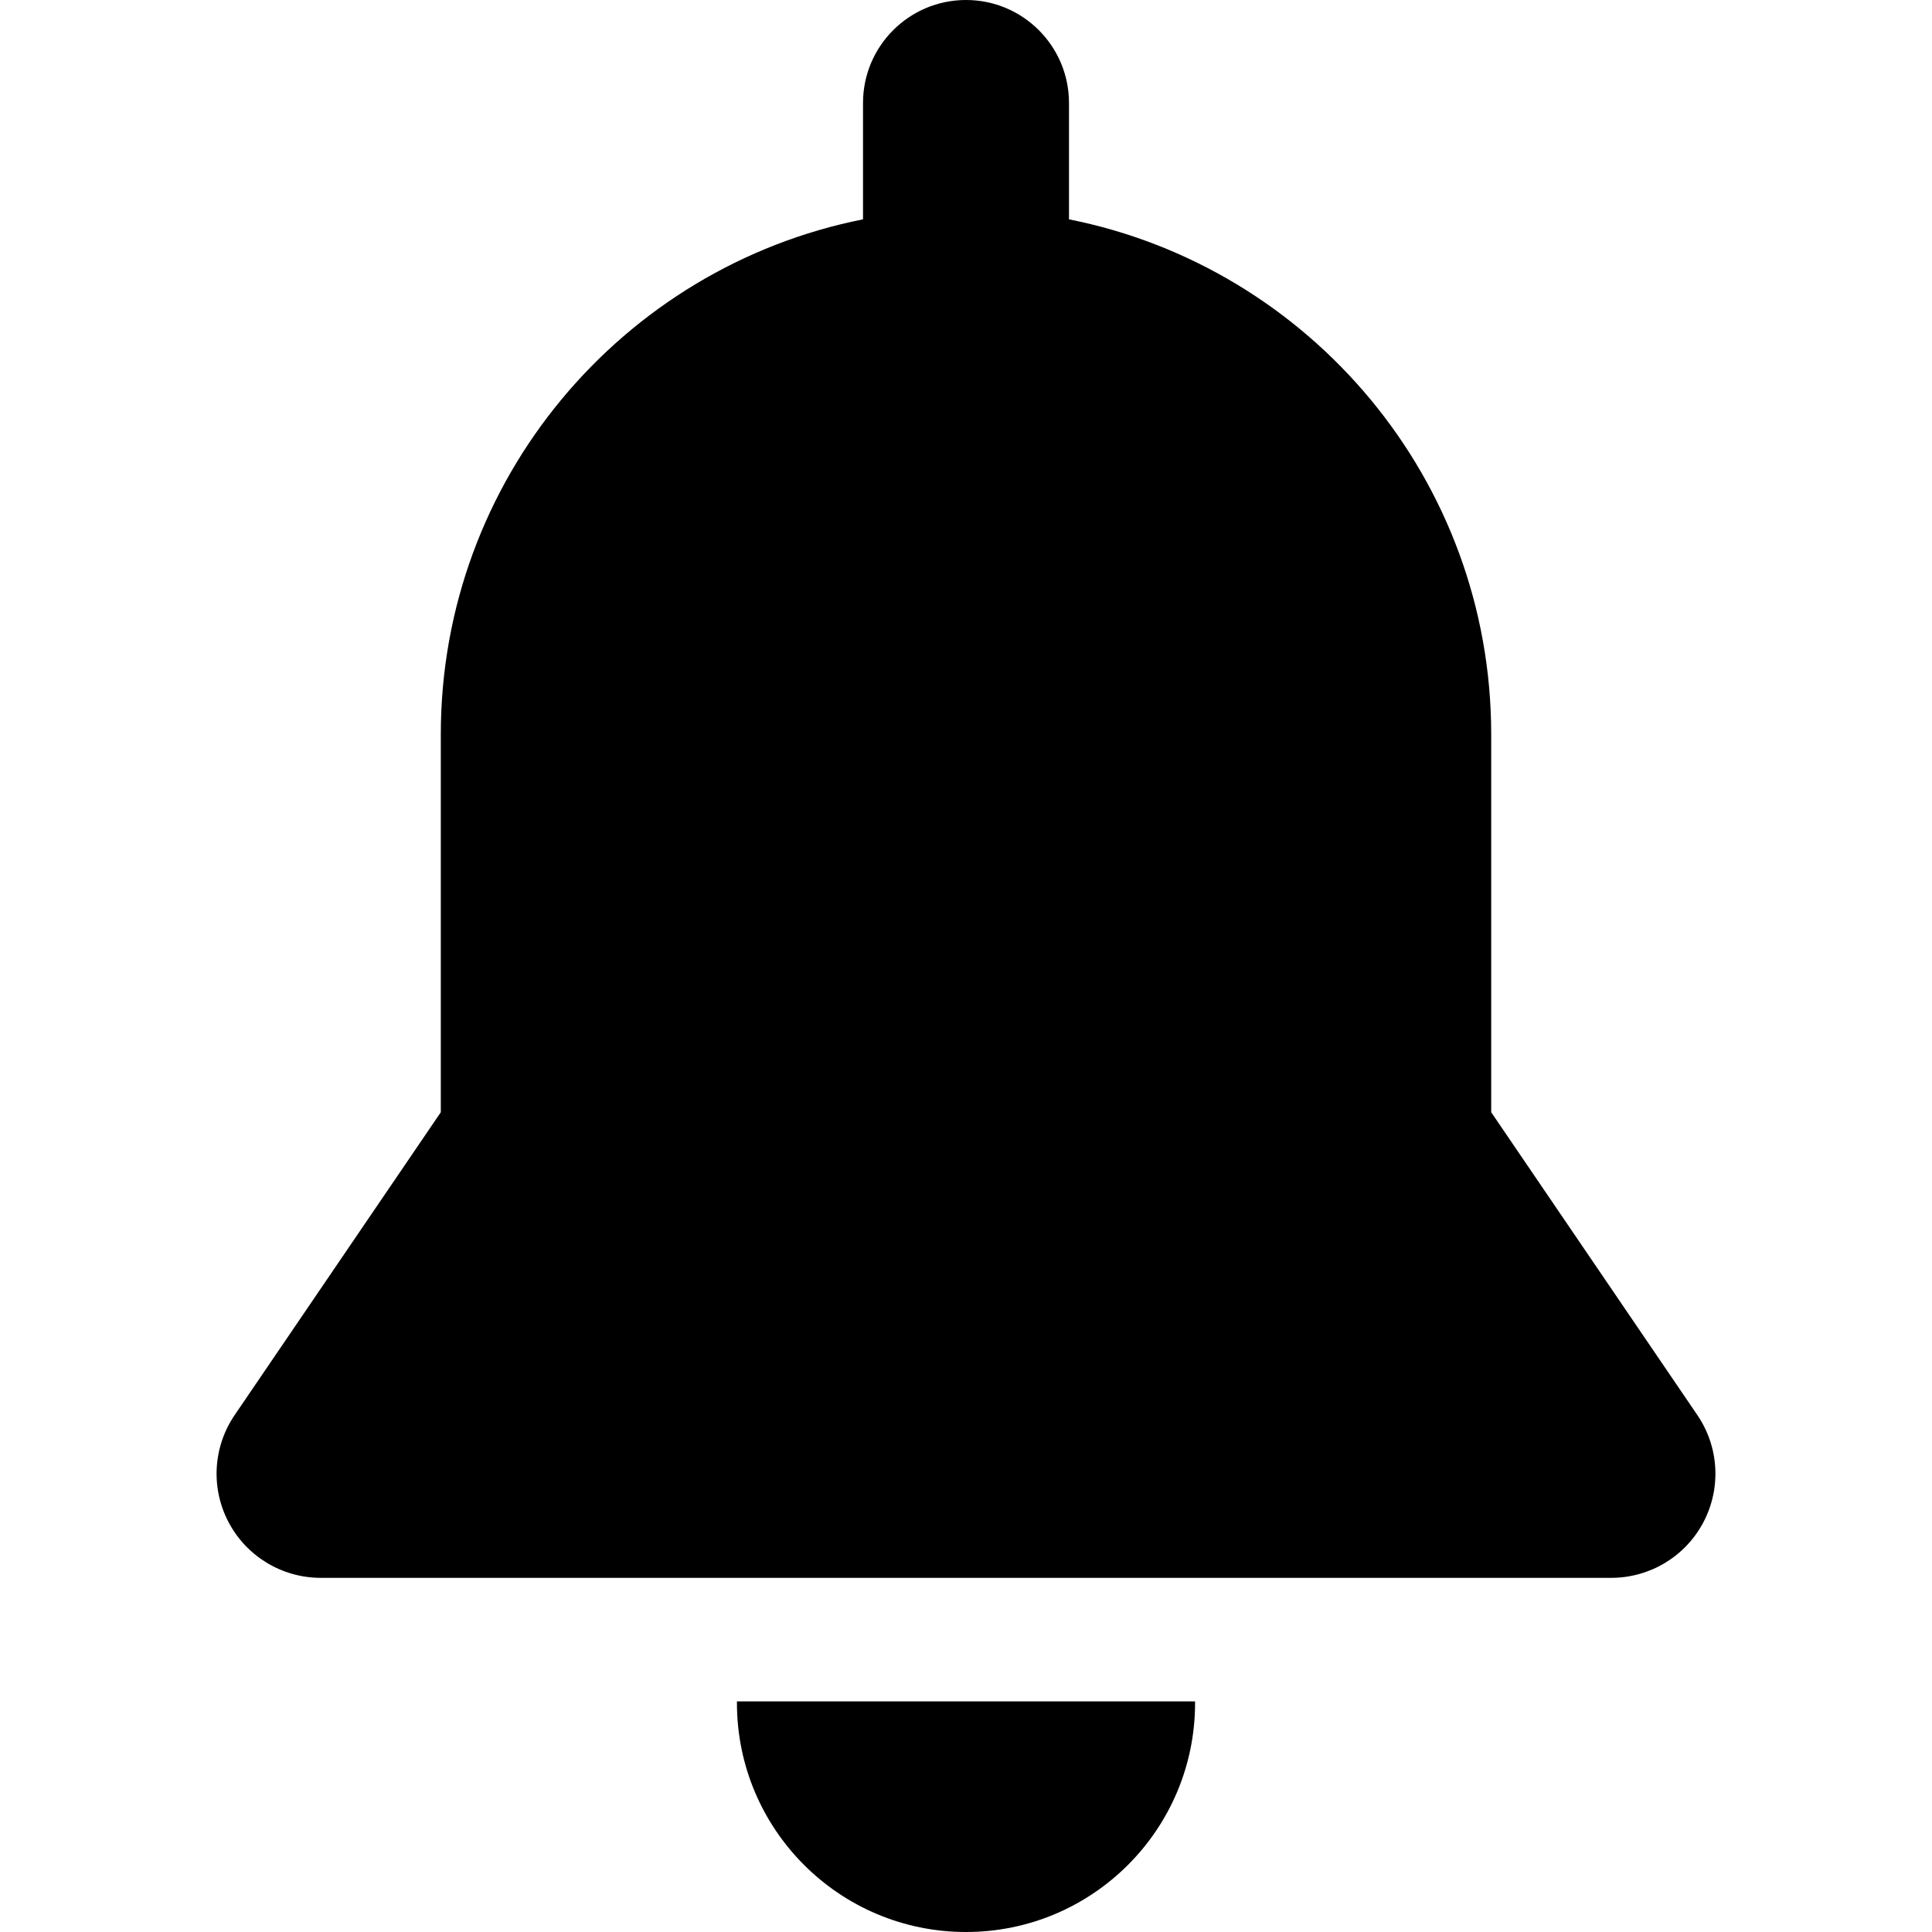
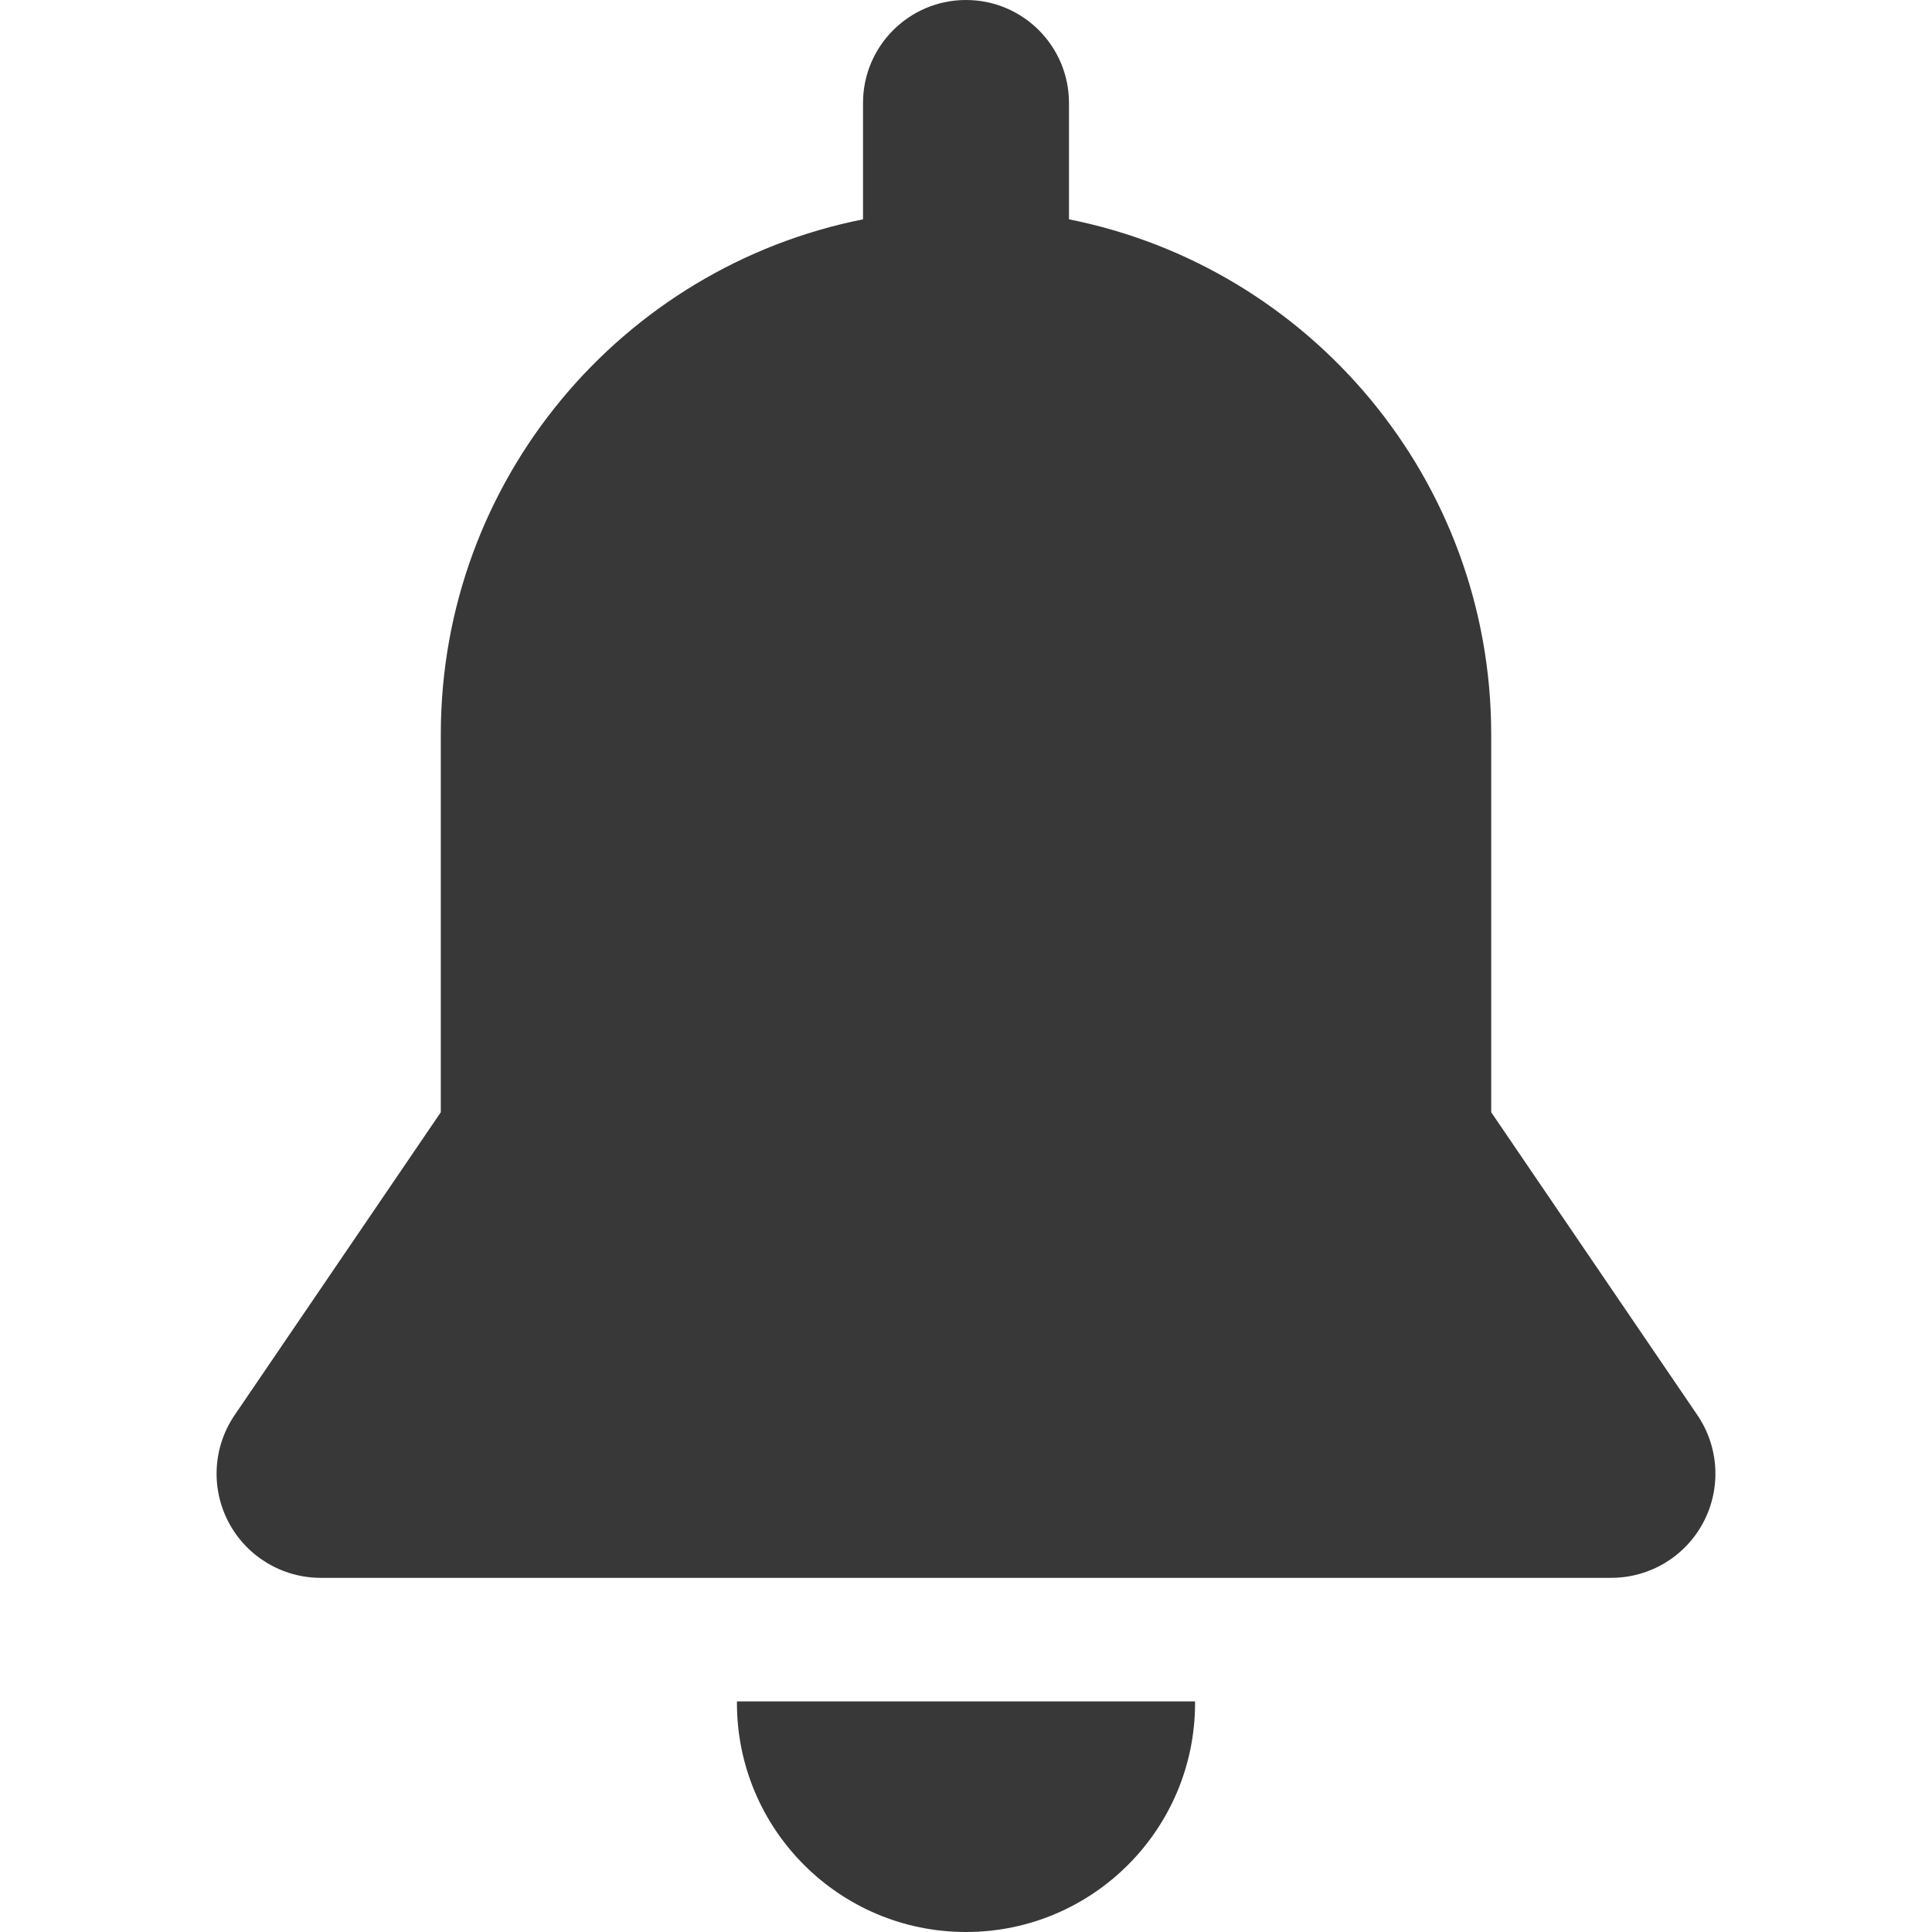
<svg xmlns="http://www.w3.org/2000/svg" version="1.1" id="Layer_1" x="0px" y="0px" viewBox="0 0 459.334 459.334" style="enable-background:new 0 0 459.334 459.334;" xml:space="preserve">
-   <g>
-     <g>
-       <g>
-         <path d="M175.216,404.514c-0.001,0.12-0.009,0.239-0.009,0.359c0,30.078,24.383,54.461,54.461,54.461     s54.461-24.383,54.461-54.461c0-0.12-0.008-0.239-0.009-0.359H175.216z" />
-         <path d="M403.549,336.438l-49.015-72.002c0-22.041,0-75.898,0-89.83c0-60.581-43.144-111.079-100.381-122.459V24.485     C254.152,10.963,243.19,0,229.667,0s-24.485,10.963-24.485,24.485v27.663c-57.237,11.381-100.381,61.879-100.381,122.459     c0,23.716,0,76.084,0,89.83l-49.015,72.002c-5.163,7.584-5.709,17.401-1.419,25.511c4.29,8.11,12.712,13.182,21.887,13.182     H383.08c9.175,0,17.597-5.073,21.887-13.182C409.258,353.839,408.711,344.022,403.549,336.438z" />
+   <defs id="defs45" />
+   <g id="g10" style="fill:#383838;fill-opacity:1">
+     <g id="g8" style="fill:#383838;fill-opacity:1">
+       <g id="g6" style="fill:#383838;fill-opacity:1">
+         <path d="M175.216,404.514c-0.001,0.12-0.009,0.239-0.009,0.359c0,30.078,24.383,54.461,54.461,54.461     s54.461-24.383,54.461-54.461c0-0.12-0.008-0.239-0.009-0.359H175.216z" id="path2" style="fill:#383838;fill-opacity:1" />
+         <path d="M403.549,336.438l-49.015-72.002c0-22.041,0-75.898,0-89.83c0-60.581-43.144-111.079-100.381-122.459V24.485     C254.152,10.963,243.19,0,229.667,0s-24.485,10.963-24.485,24.485v27.663c-57.237,11.381-100.381,61.879-100.381,122.459     c0,23.716,0,76.084,0,89.83l-49.015,72.002c-5.163,7.584-5.709,17.401-1.419,25.511c4.29,8.11,12.712,13.182,21.887,13.182     H383.08c9.175,0,17.597-5.073,21.887-13.182C409.258,353.839,408.711,344.022,403.549,336.438z" id="path4" style="fill:#383838;fill-opacity:1" />
      </g>
    </g>
  </g>
-   <g>
+   <g id="g12">
</g>
-   <g>
+   <g id="g14">
</g>
-   <g>
+   <g id="g16">
</g>
-   <g>
+   <g id="g18">
</g>
-   <g>
+   <g id="g20">
</g>
-   <g>
+   <g id="g22">
</g>
-   <g>
+   <g id="g24">
</g>
-   <g>
+   <g id="g26">
</g>
-   <g>
+   <g id="g28">
</g>
-   <g>
+   <g id="g30">
</g>
-   <g>
+   <g id="g32">
</g>
-   <g>
+   <g id="g34">
</g>
-   <g>
+   <g id="g36">
</g>
-   <g>
+   <g id="g38">
</g>
-   <g>
+   <g id="g40">
</g>
</svg>
